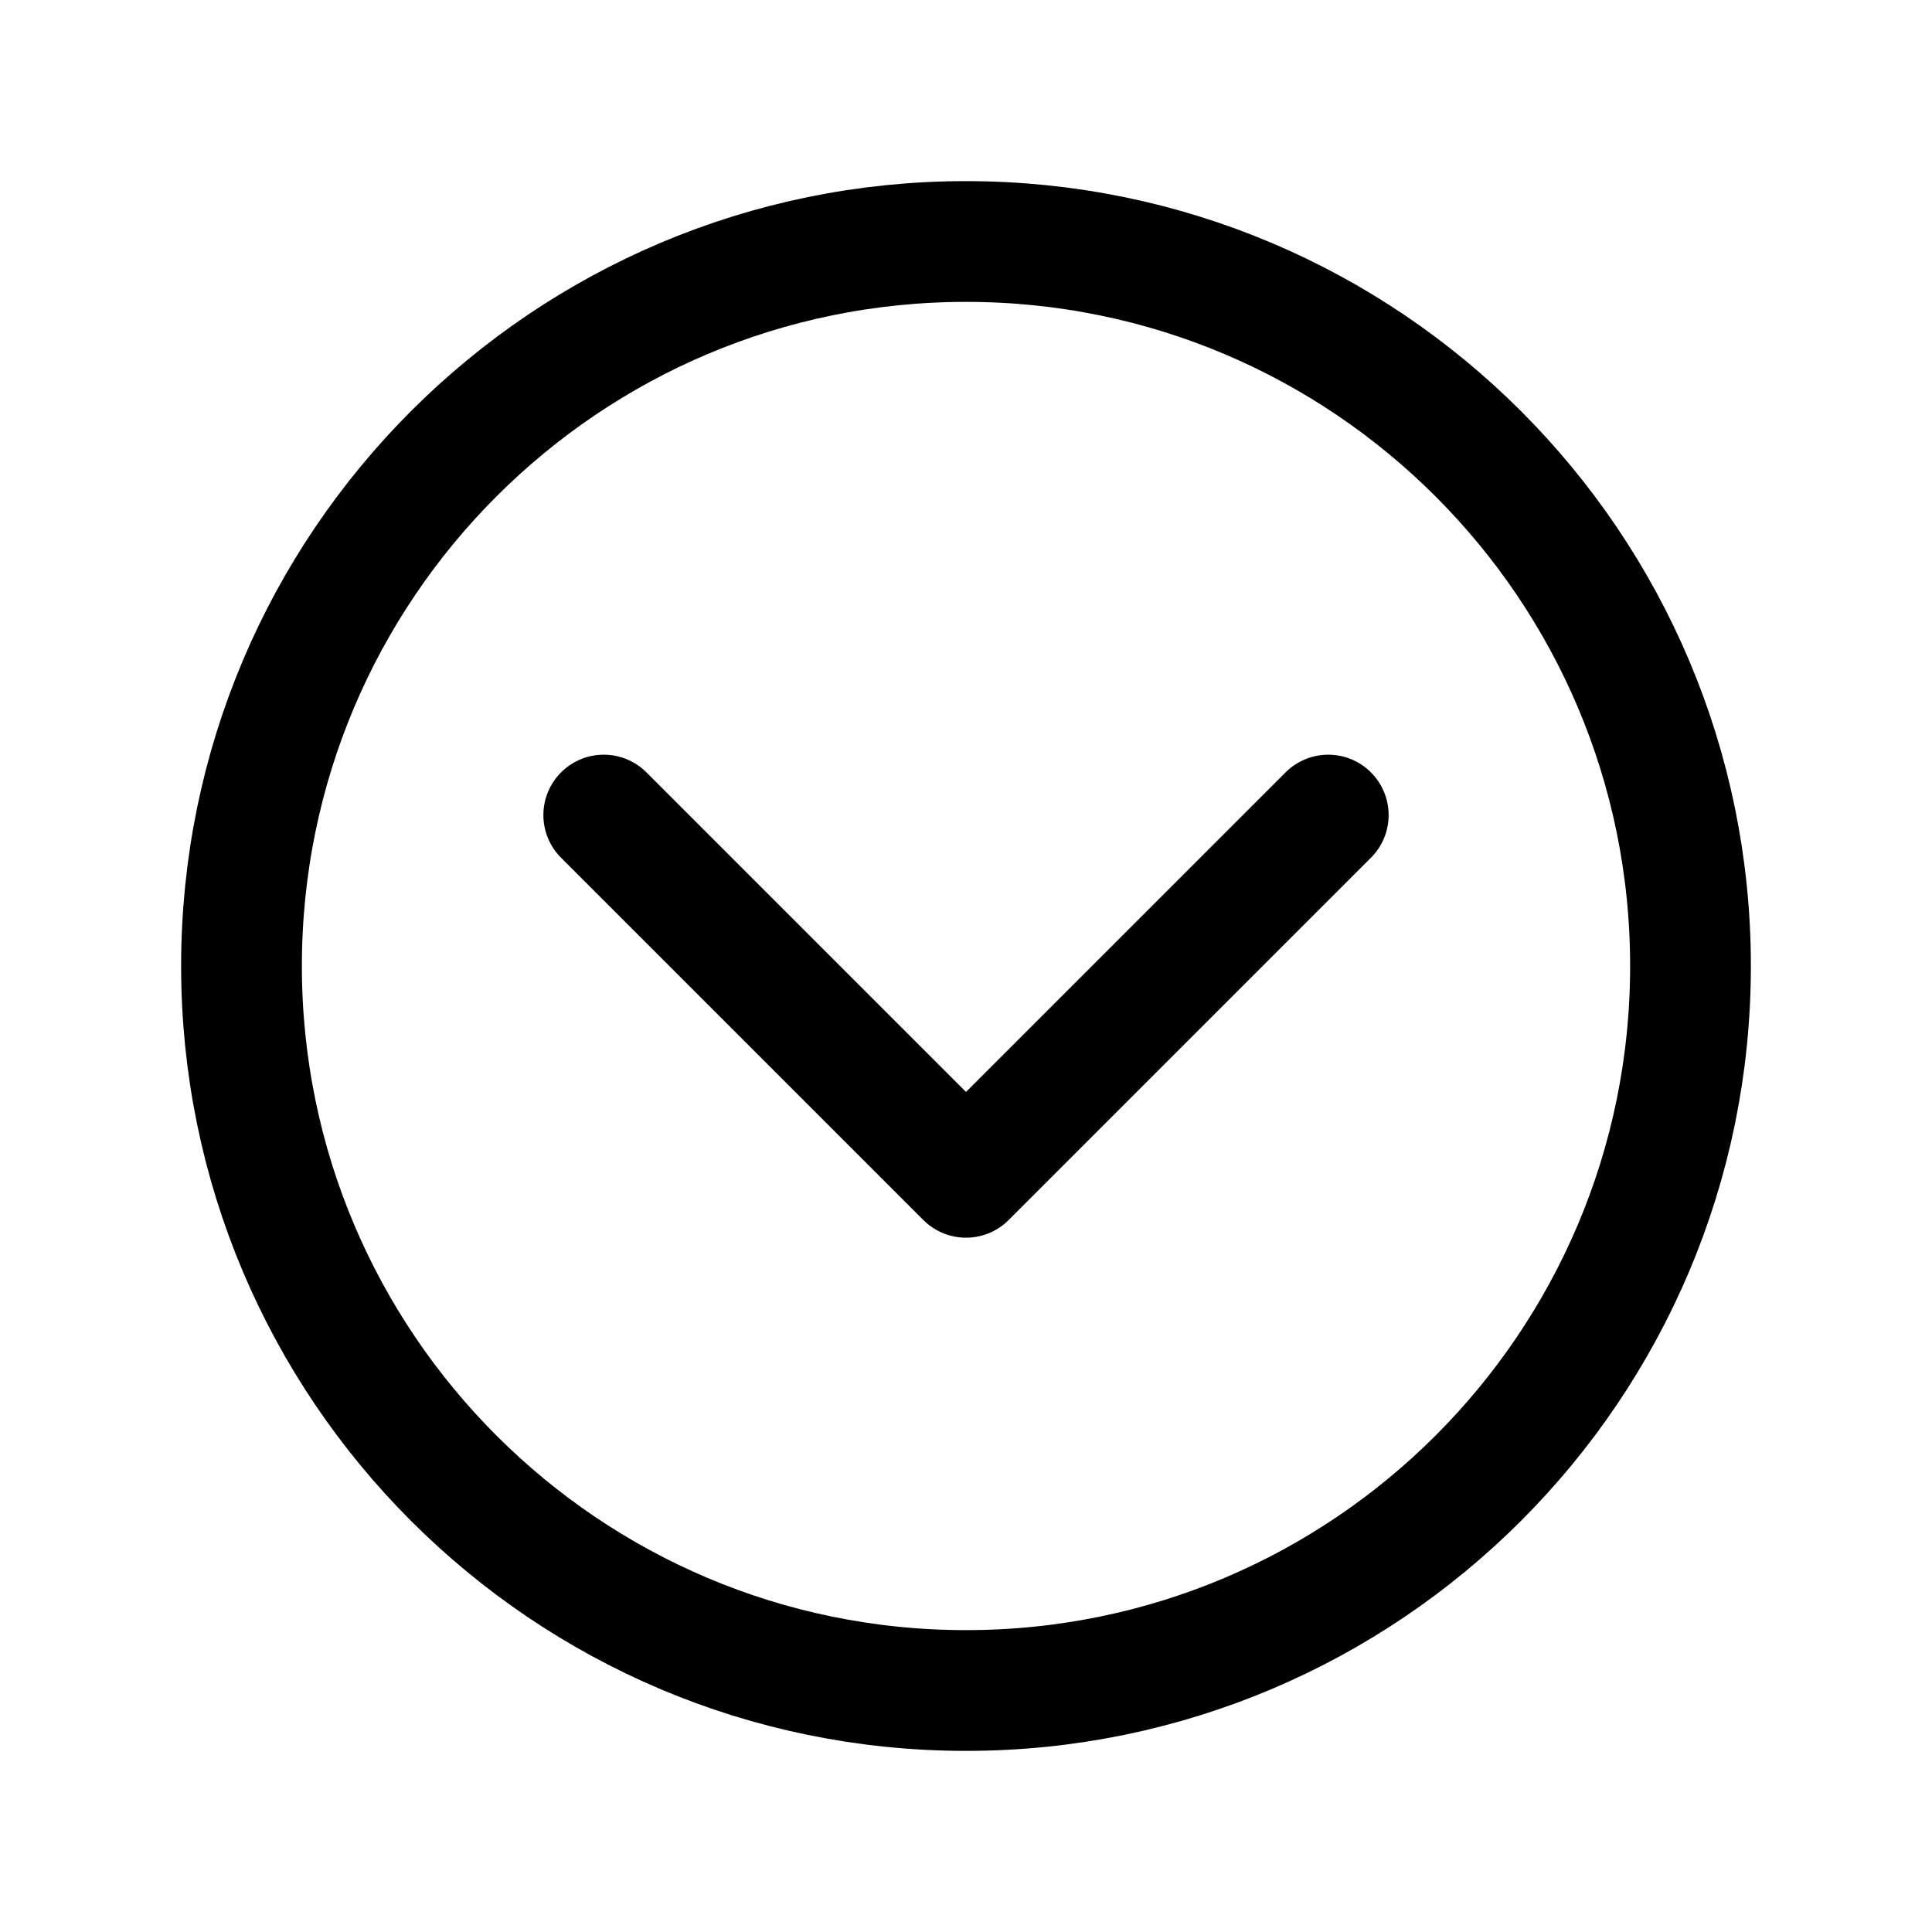
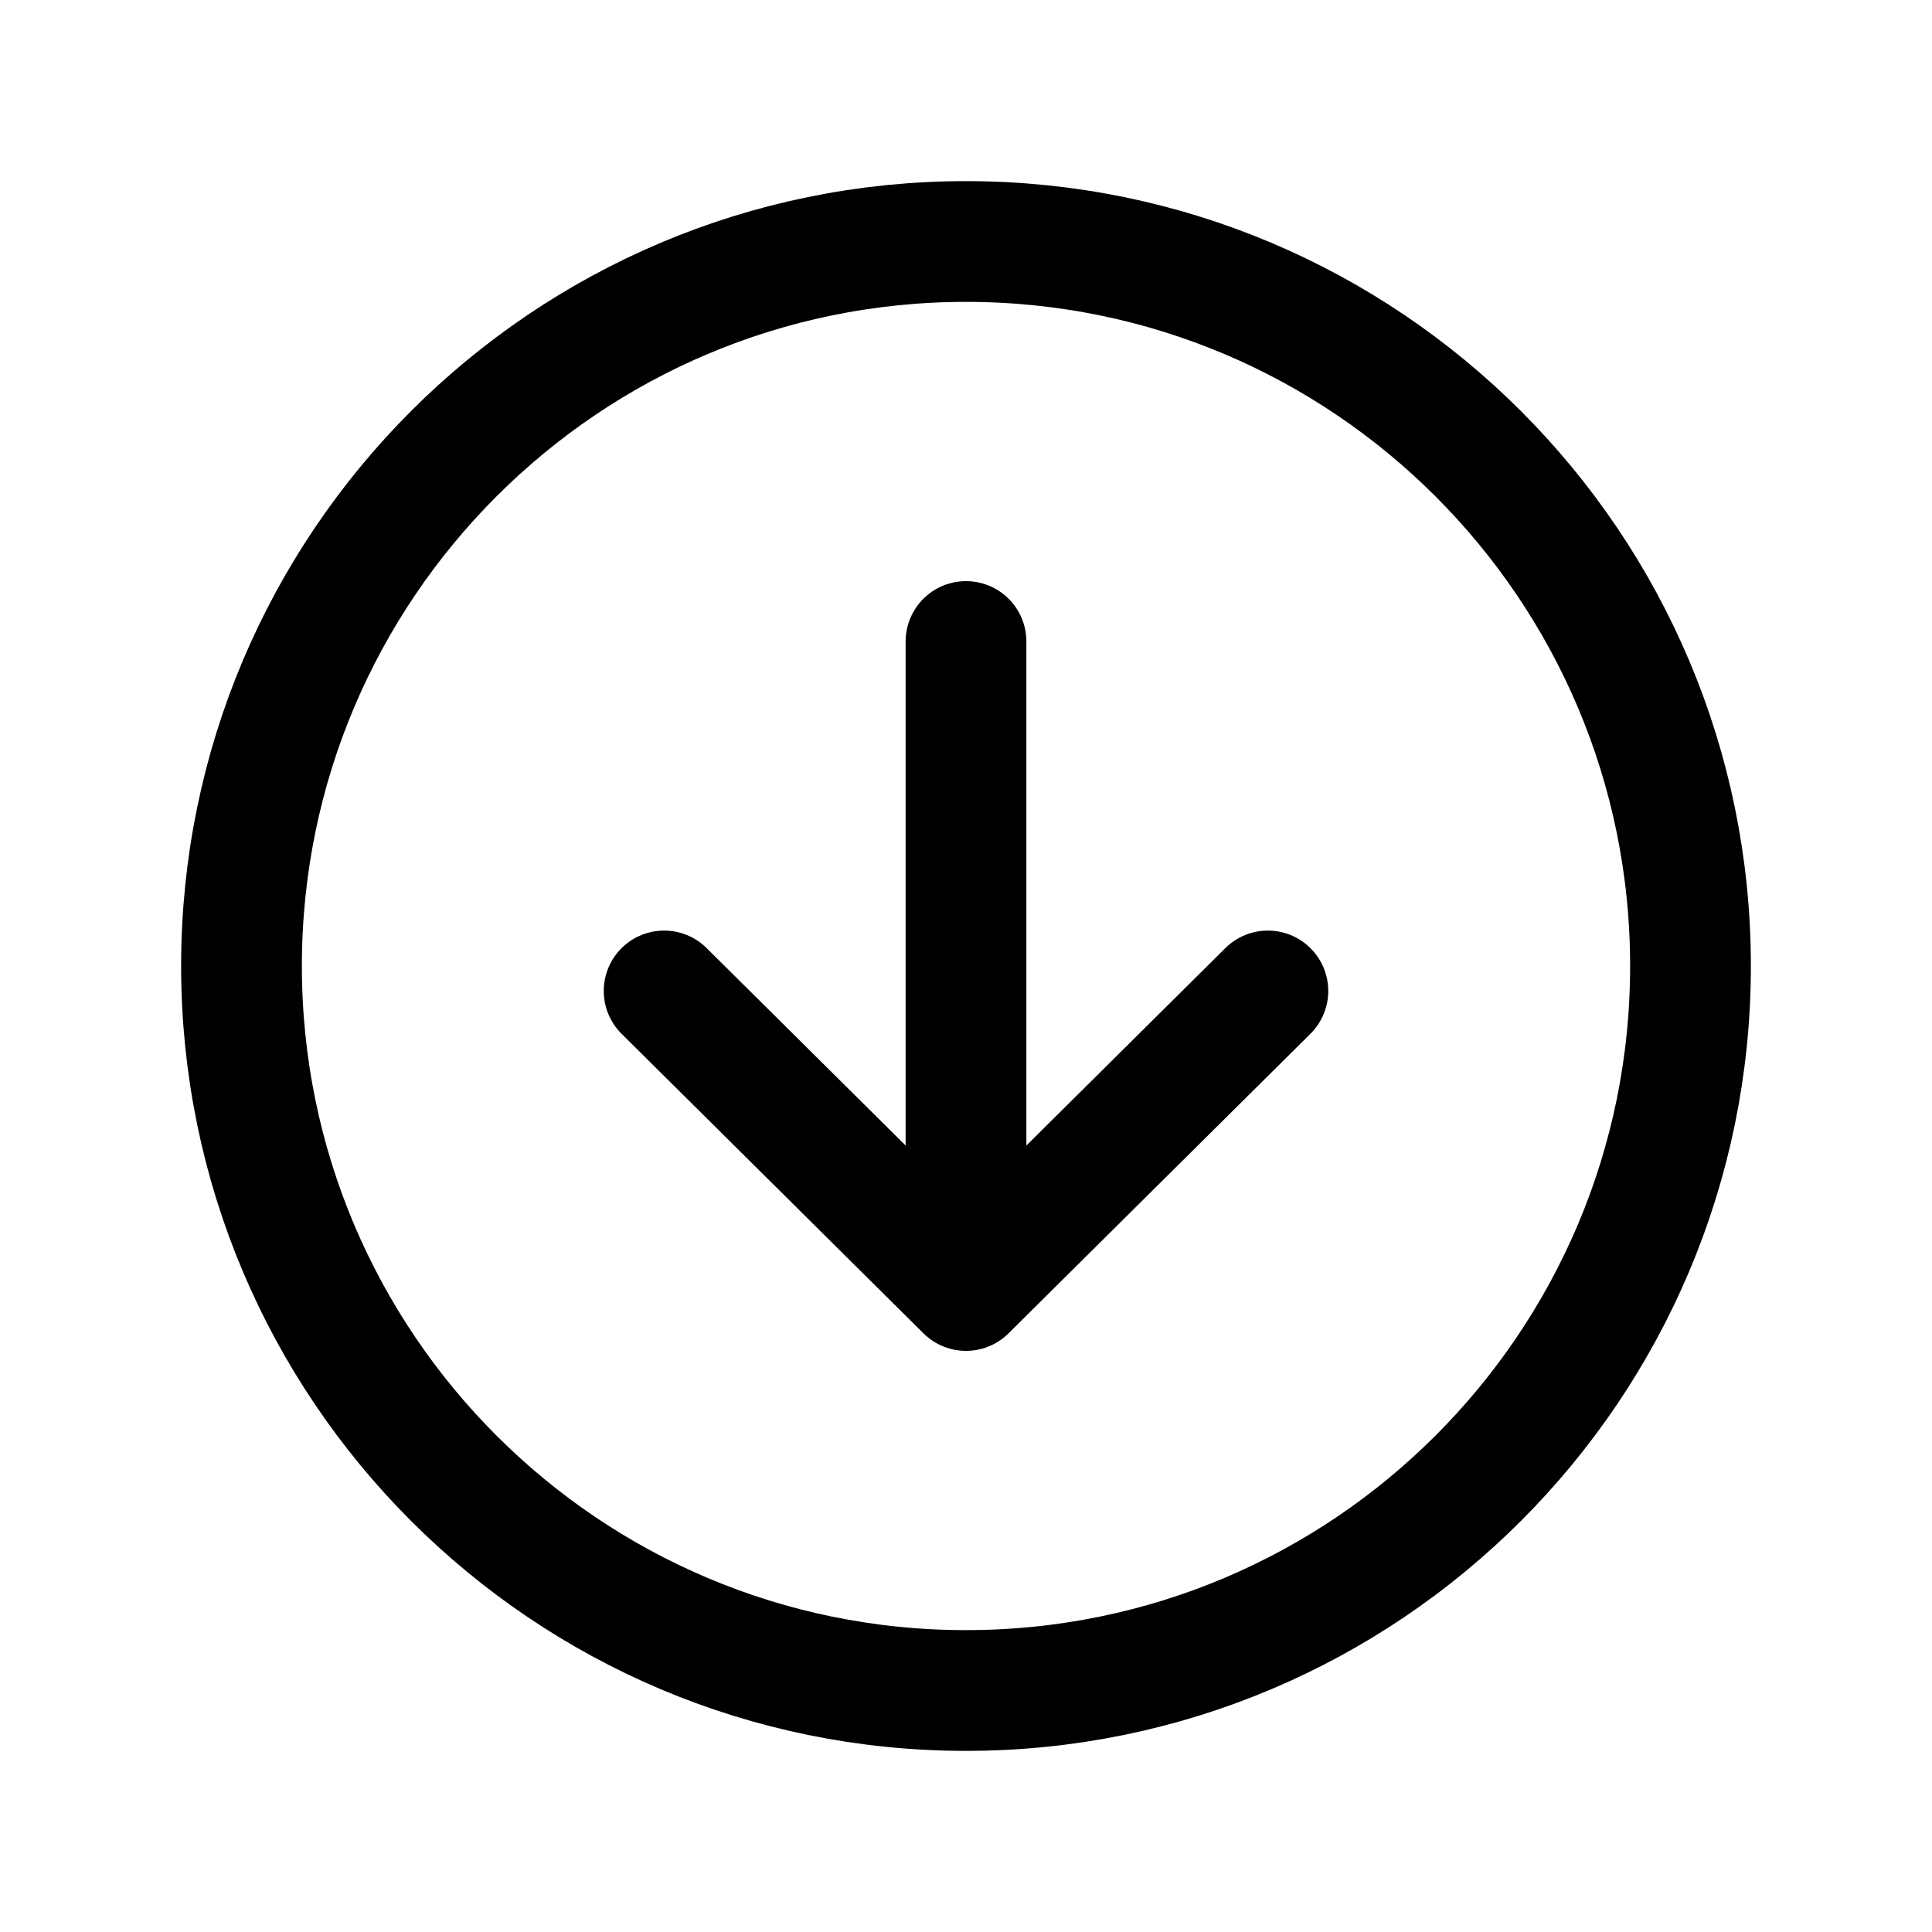
<svg xmlns="http://www.w3.org/2000/svg" width="24" height="24" viewBox="0 0 24 24" fill="none">
-   <path d="M3 12C3 16.969 7.031 21 12 21C16.969 21 21 16.969 21 12C21 7.031 16.969 3 12 3C7.031 3 3 7.031 3 12Z" stroke="black" stroke-width="1.5" stroke-miterlimit="10" />
-   <path d="M16.5 10.125L12 14.625L7.5 10.125" stroke="black" stroke-width="1.5" stroke-linecap="round" stroke-linejoin="round" />
+   <path d="M8.25 12.31L12 16.031L15.75 12.31M12 15.514V7.969" stroke="black" stroke-width="1.5" stroke-linecap="round" stroke-linejoin="round" />
+   <path d="M12 3C7.031 3 3 7.031 3 12C3 16.969 7.031 21 12 21C16.969 21 21 16.969 21 12C21 7.031 16.969 3 12 3Z" stroke="black" stroke-width="1.5" stroke-miterlimit="10" />
</svg>
